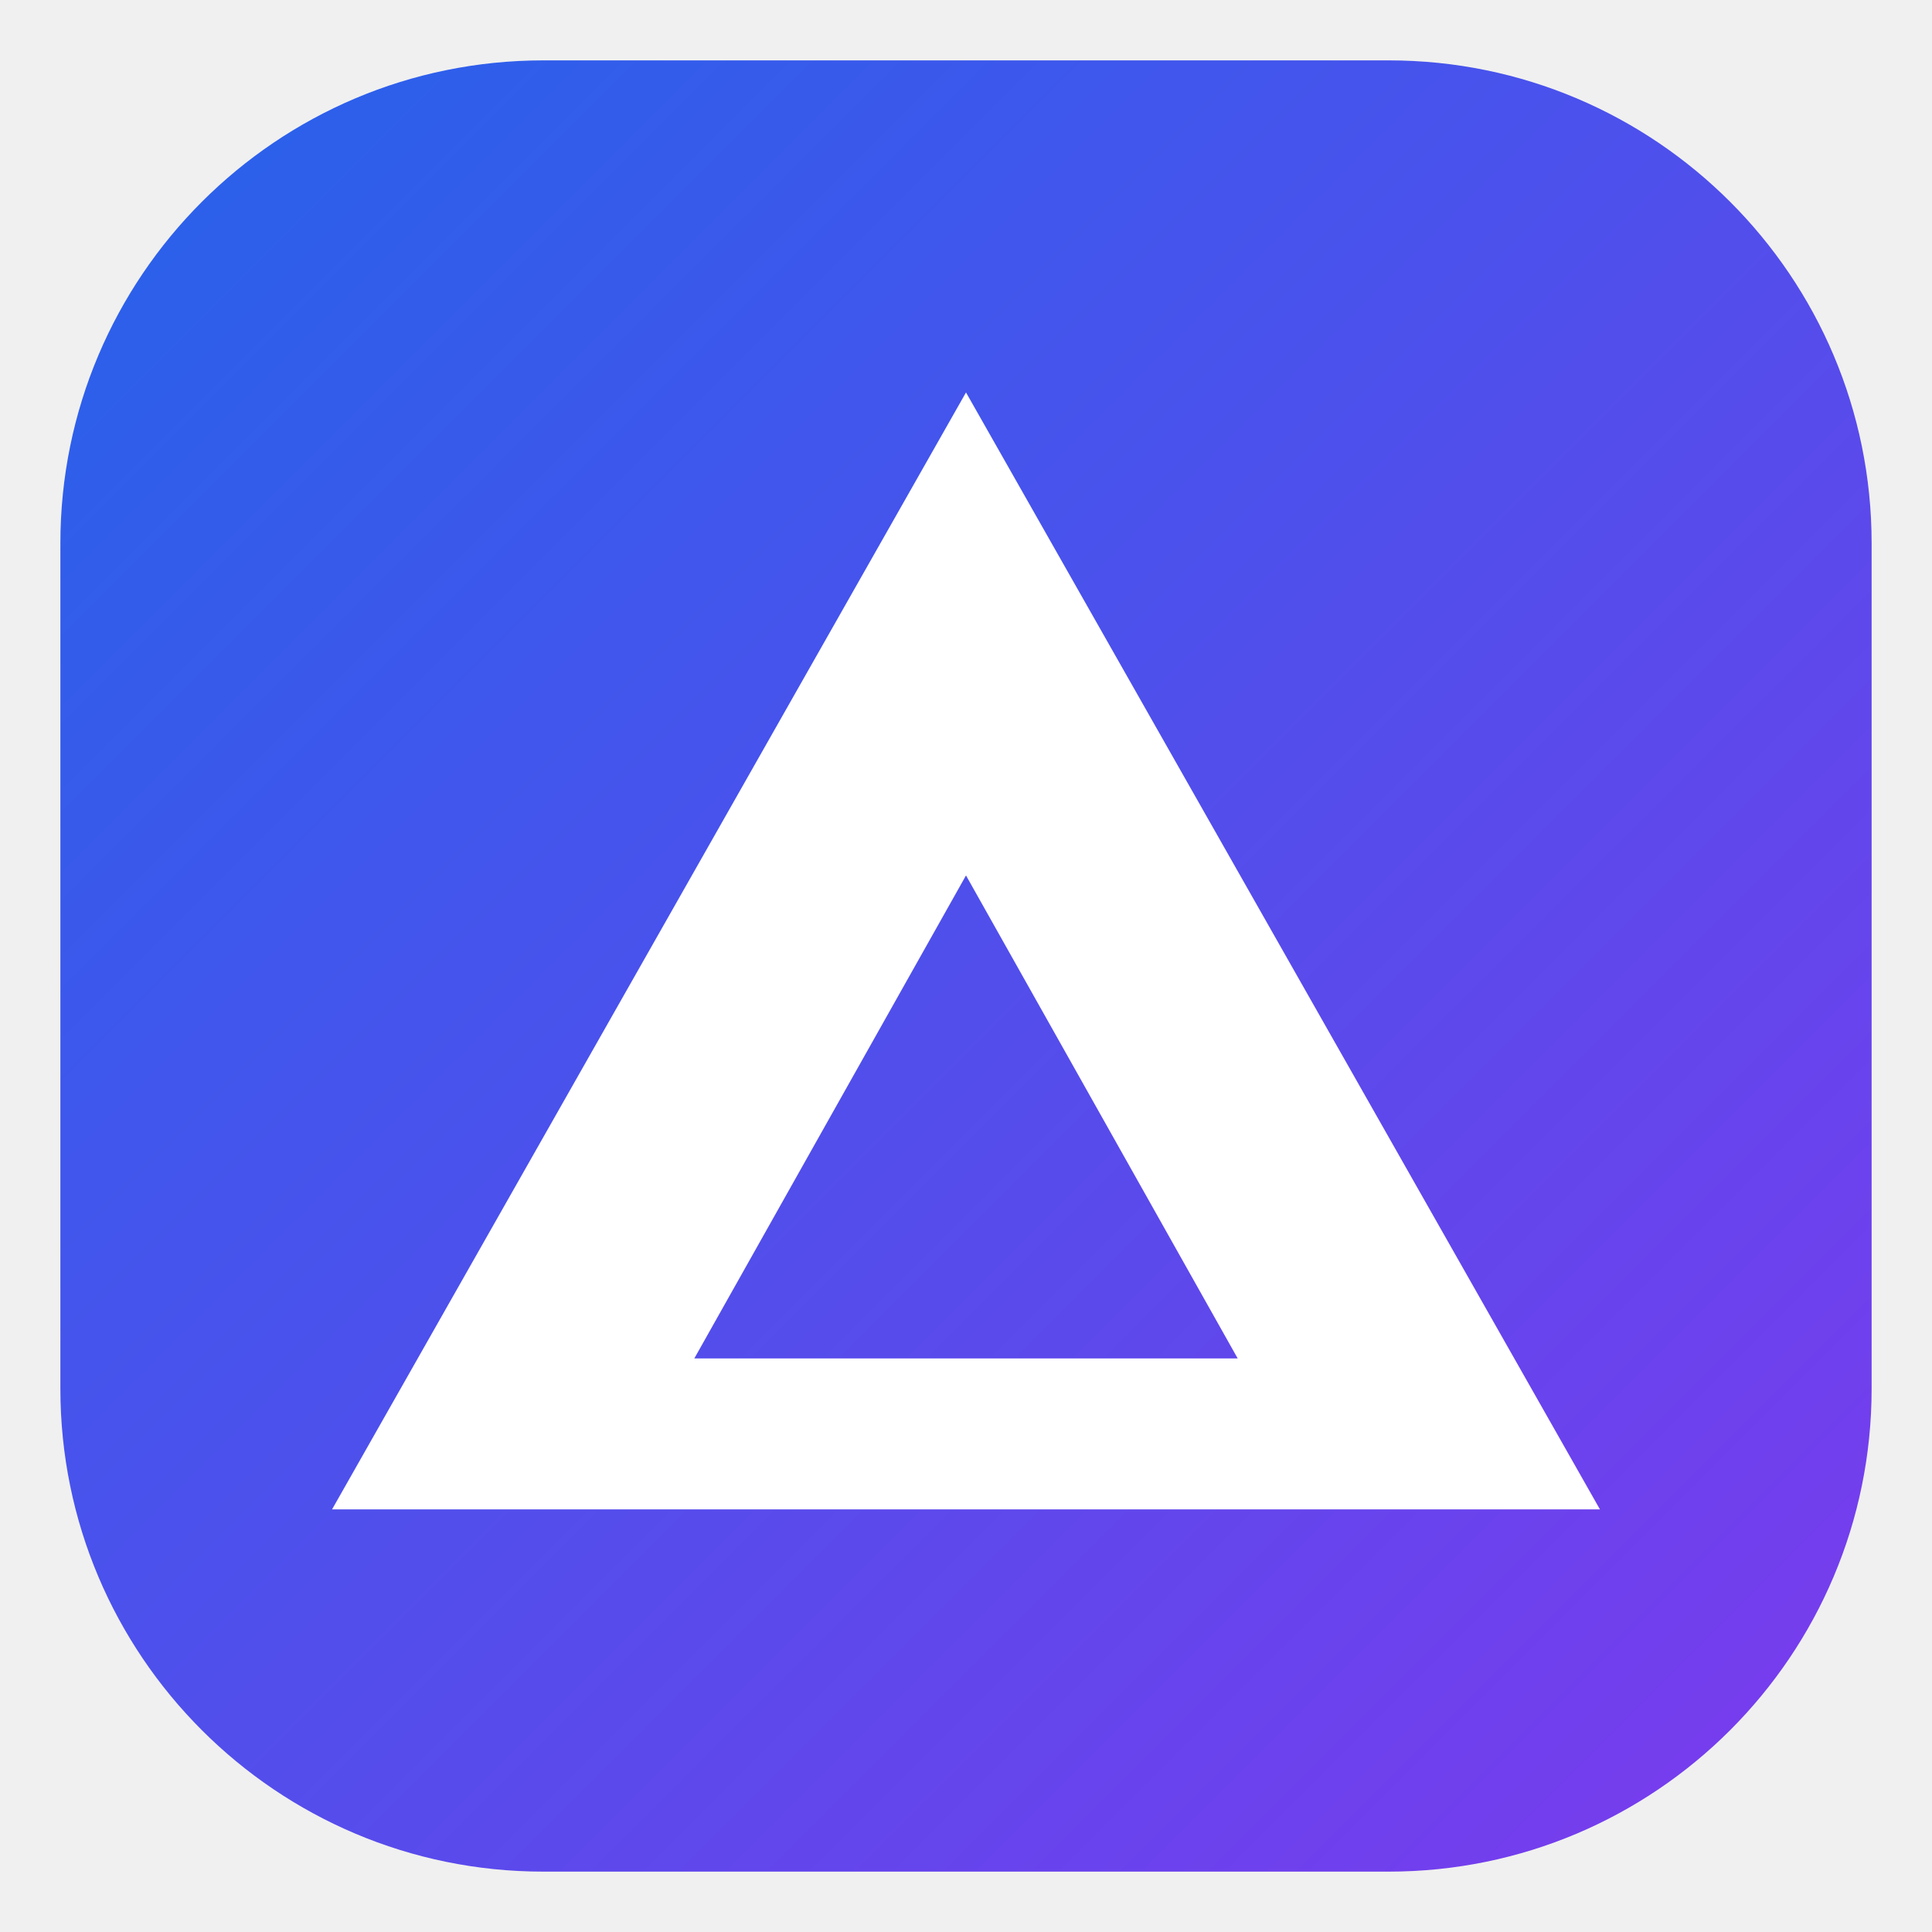
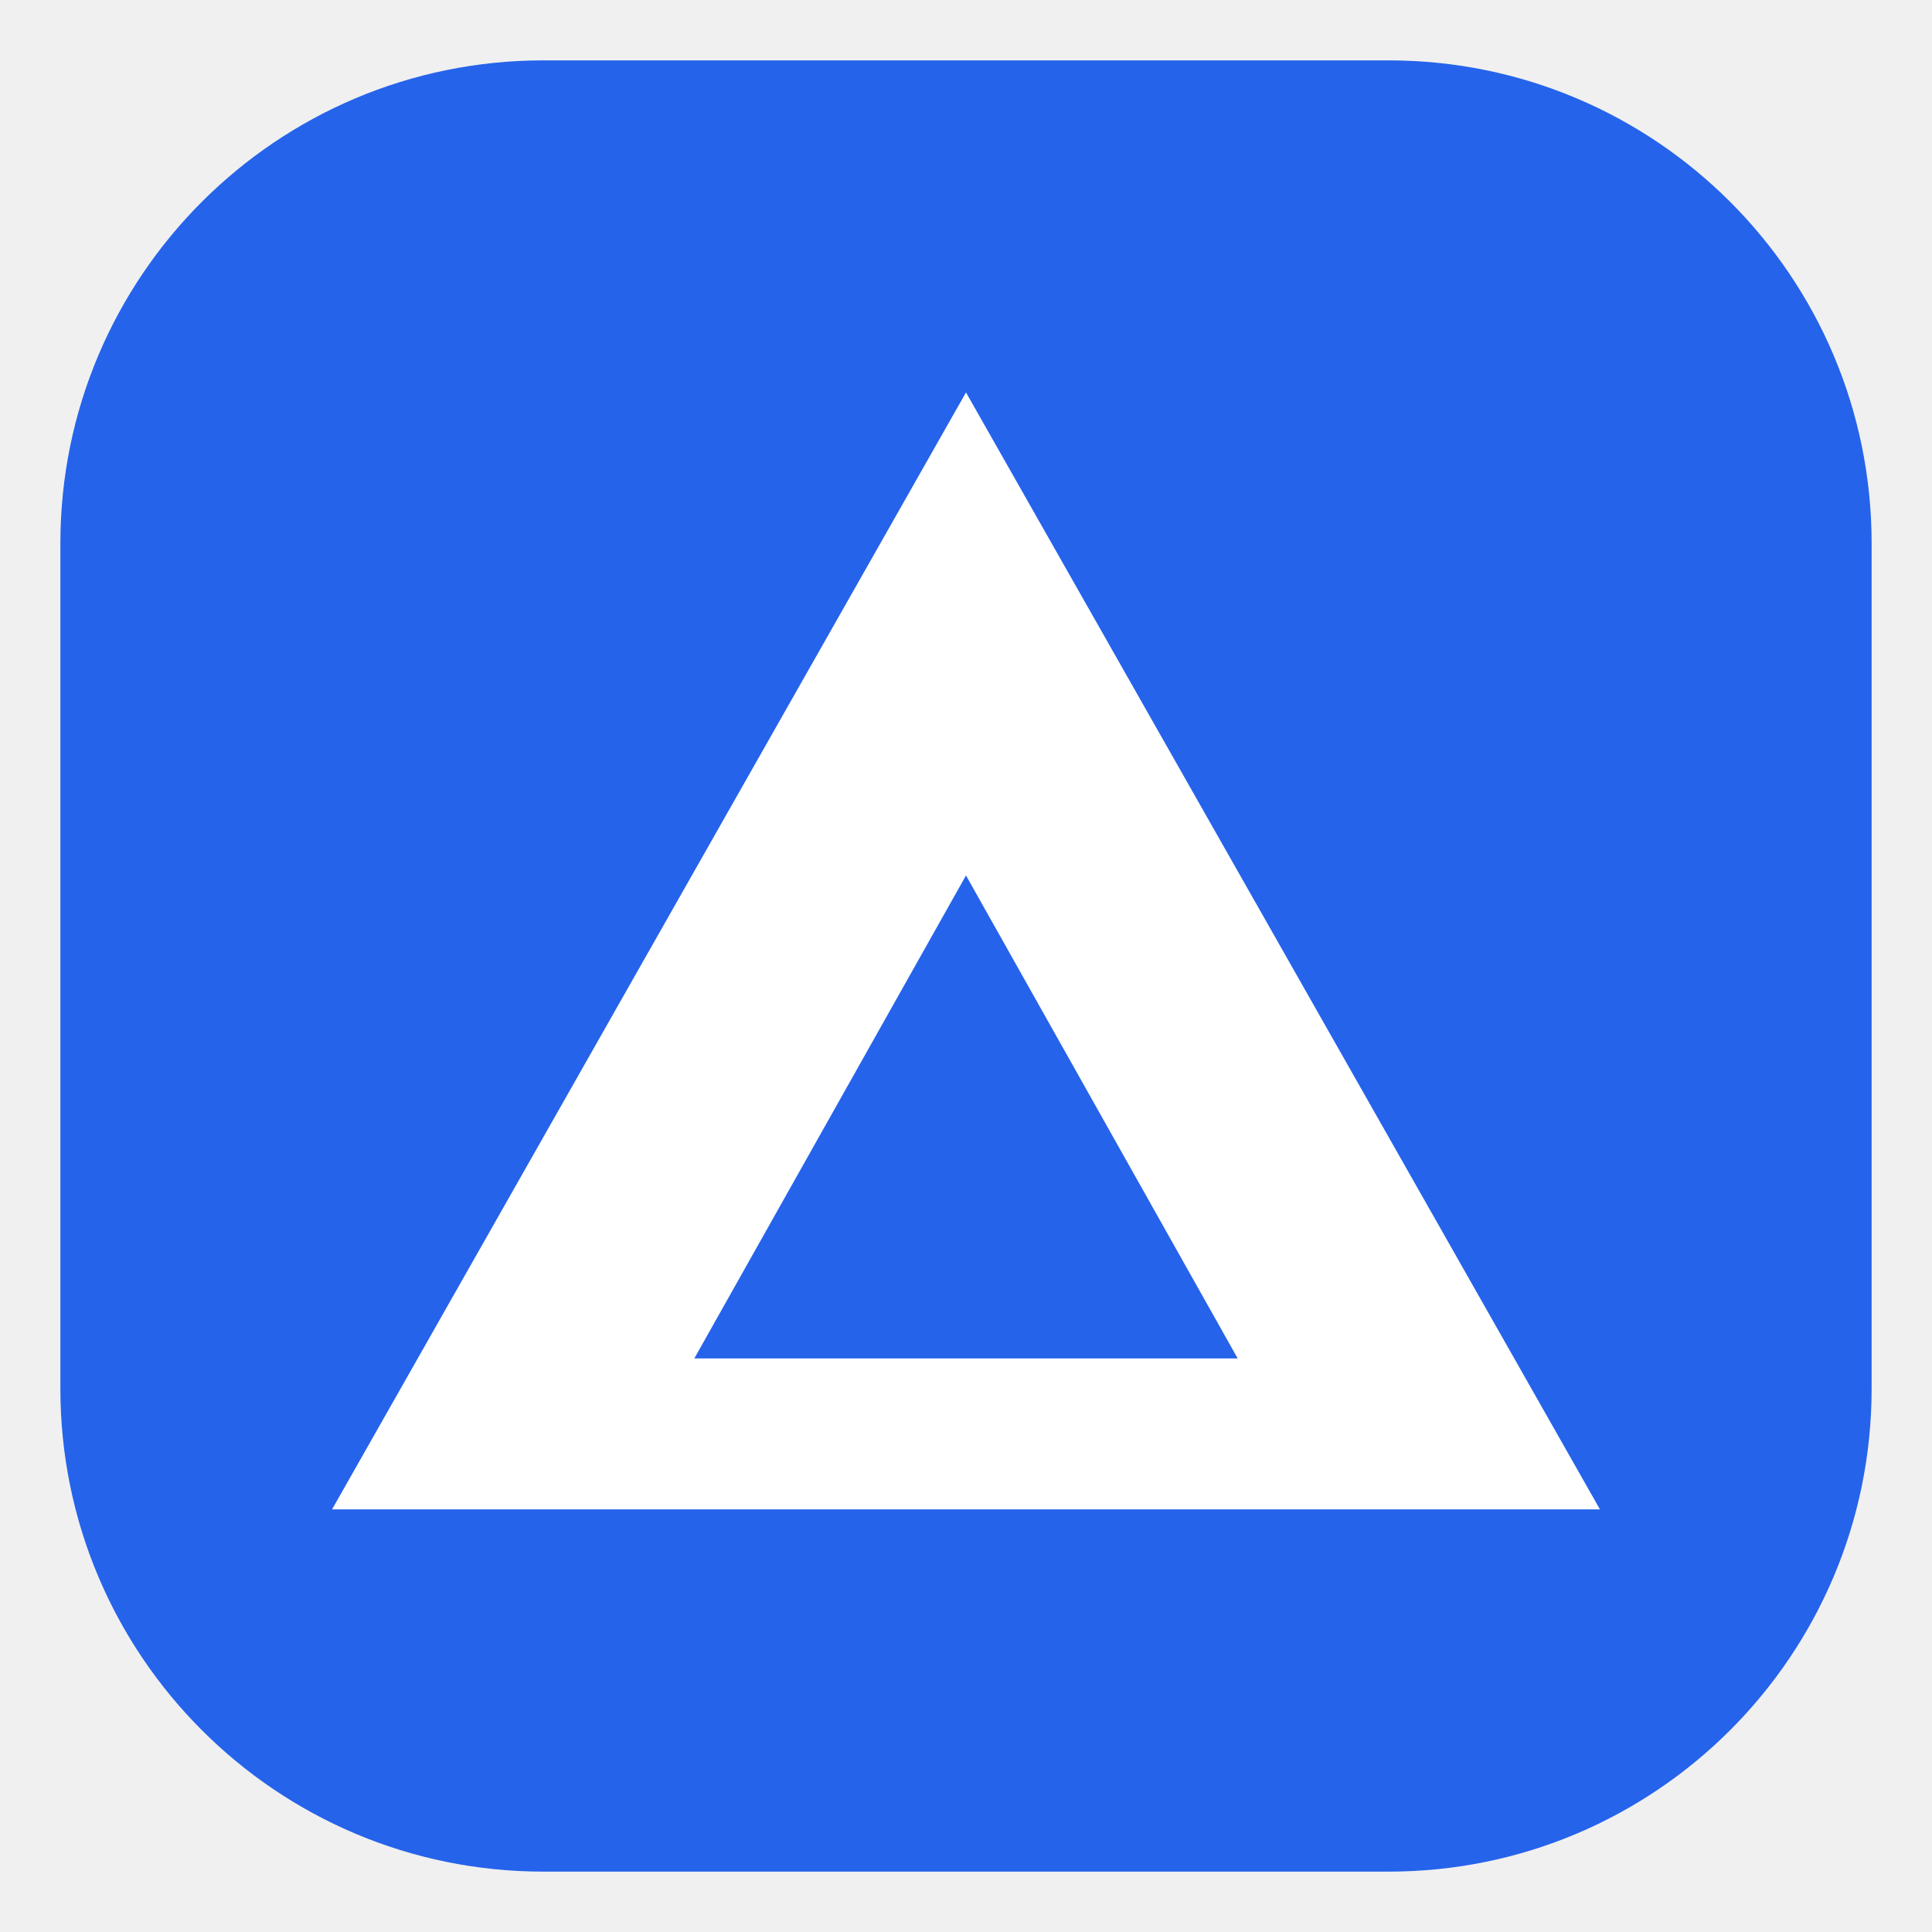
<svg xmlns="http://www.w3.org/2000/svg" viewBox="0 0 64 64">
-   <defs>
-     <linearGradient id="minerva" x1="0" y1="0" x2="1" y2="1">
-       <stop stop-color="#2563eb" />
-       <stop offset="1" stop-color="#7c3aed" />
-     </linearGradient>
-   </defs>
-   <rect x="2" y="2" width="60" height="60" rx="16" fill="url(#minerva)" />
+   <rect x="2" y="2" width="60" height="60" rx="16" fill="#2563eb" />
  <path d="M32 13 53 50H11L32 13Zm0 16L23 45h18L32 29Z" fill="#fff" fill-rule="evenodd" />
</svg>
